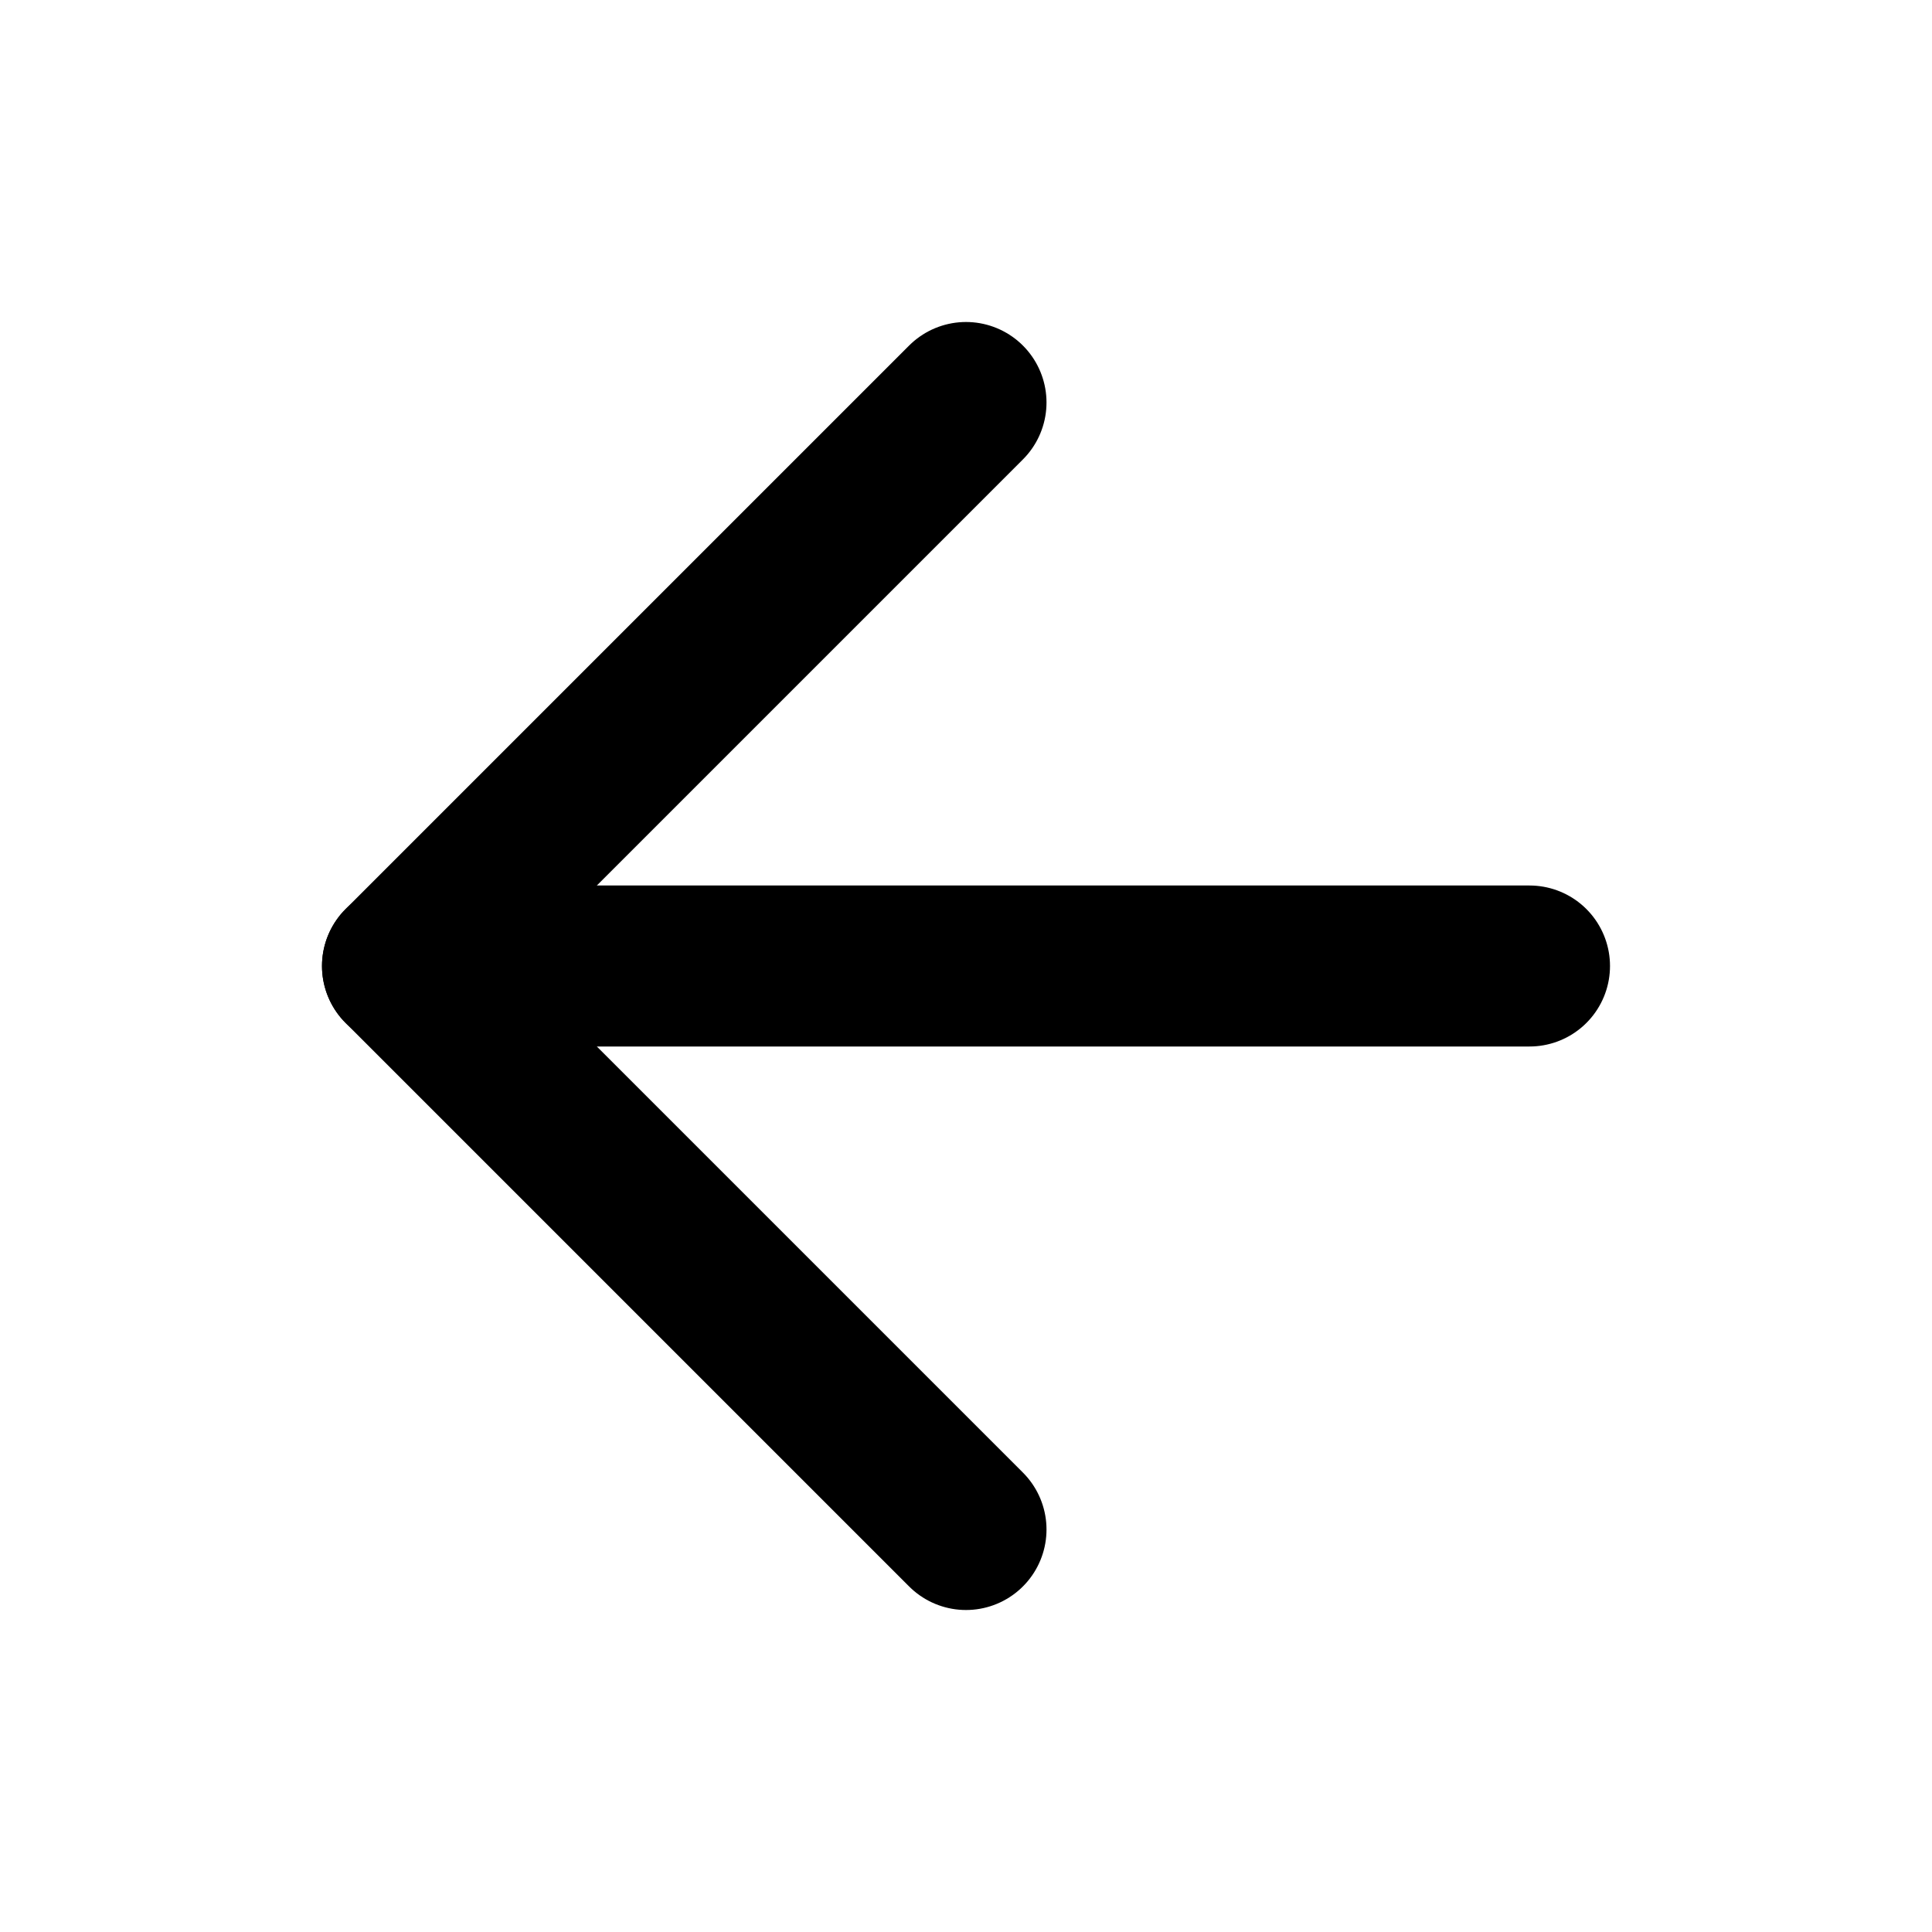
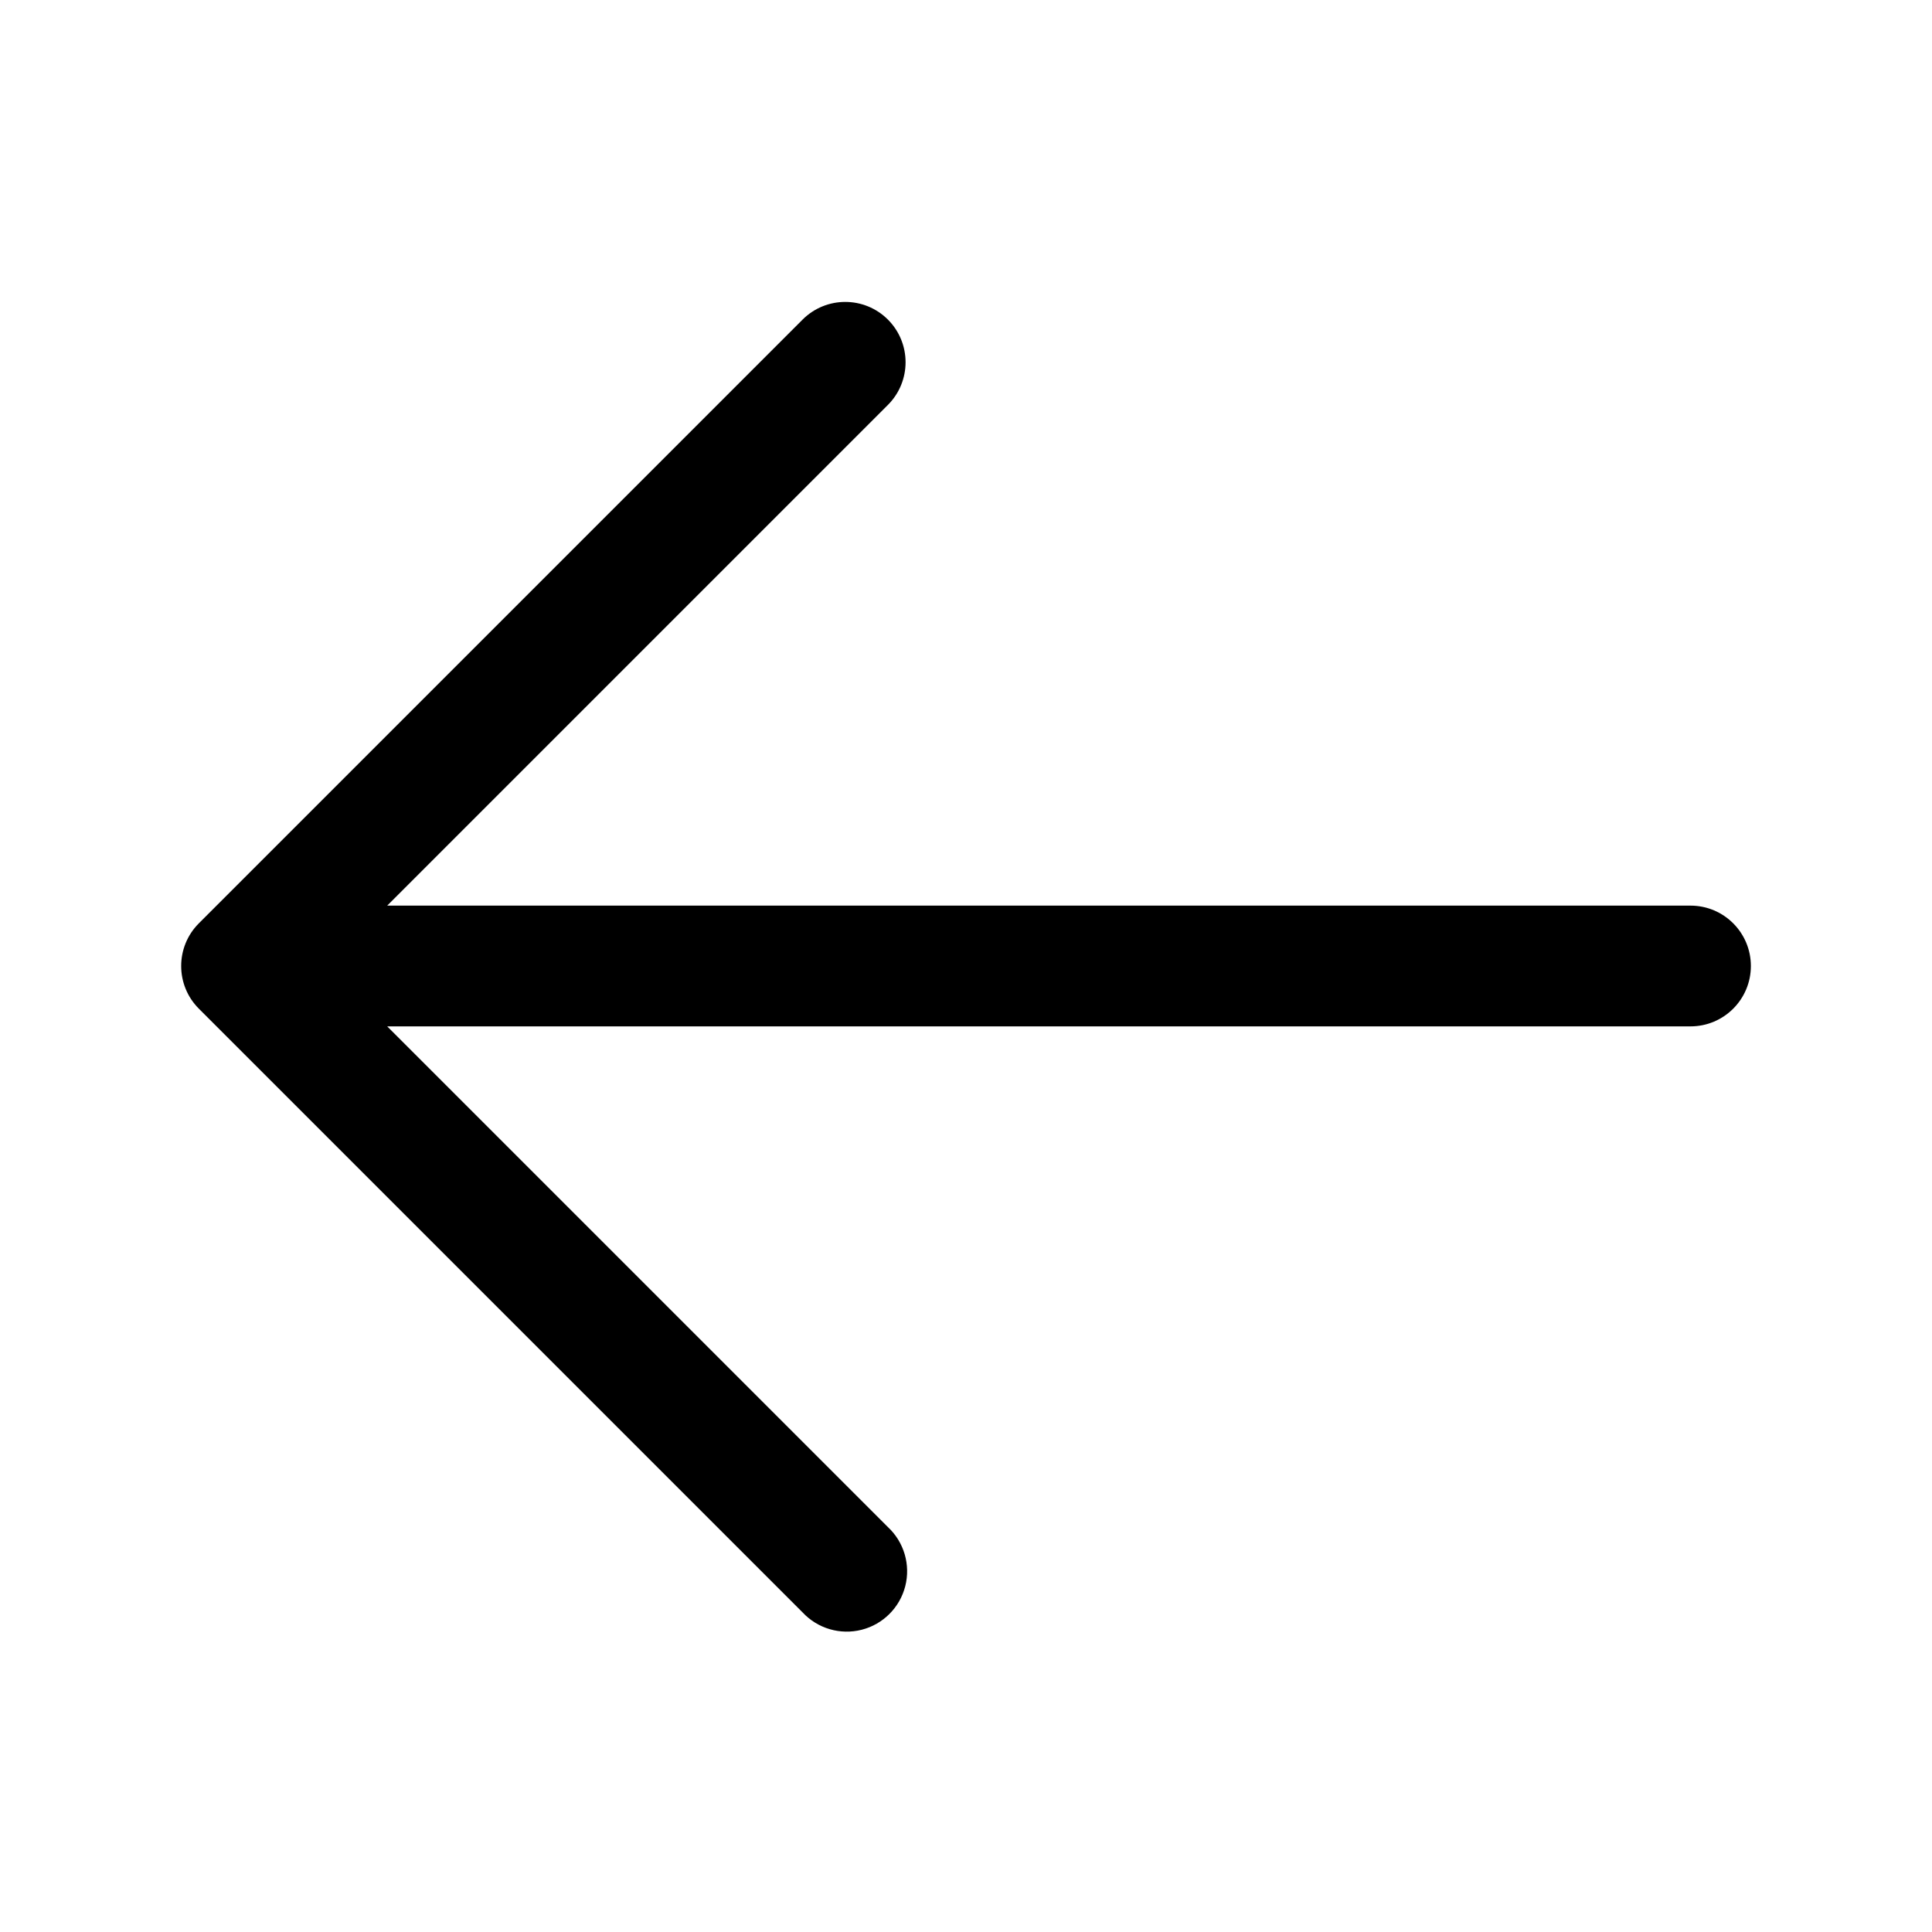
- <svg xmlns="http://www.w3.org/2000/svg" width="24" height="24" viewBox="0 0 24 24" fill="none" stroke="currentColor" stroke-width="2" stroke-linecap="round" stroke-linejoin="round" class="lucide lucide-arrow-left-icon lucide-arrow-left">
-   <path d="m12 19-7-7 7-7" />
-   <path d="M19 12H5" />
+ <svg xmlns="http://www.w3.org/2000/svg" viewBox="0 0 24 24" fill="currentColor">
+   <path fill-rule="evenodd" d="M11.03 3.97a.75.75 0 0 1 0 1.06l-6.22 6.22H21a.75.75 0 0 1 0 1.5H4.81l6.22 6.22a.75.75 0 1 1-1.06 1.06l-7.5-7.5a.75.75 0 0 1 0-1.06l7.5-7.5a.75.75 0 0 1 1.06 0Z" clip-rule="evenodd" />
</svg>
